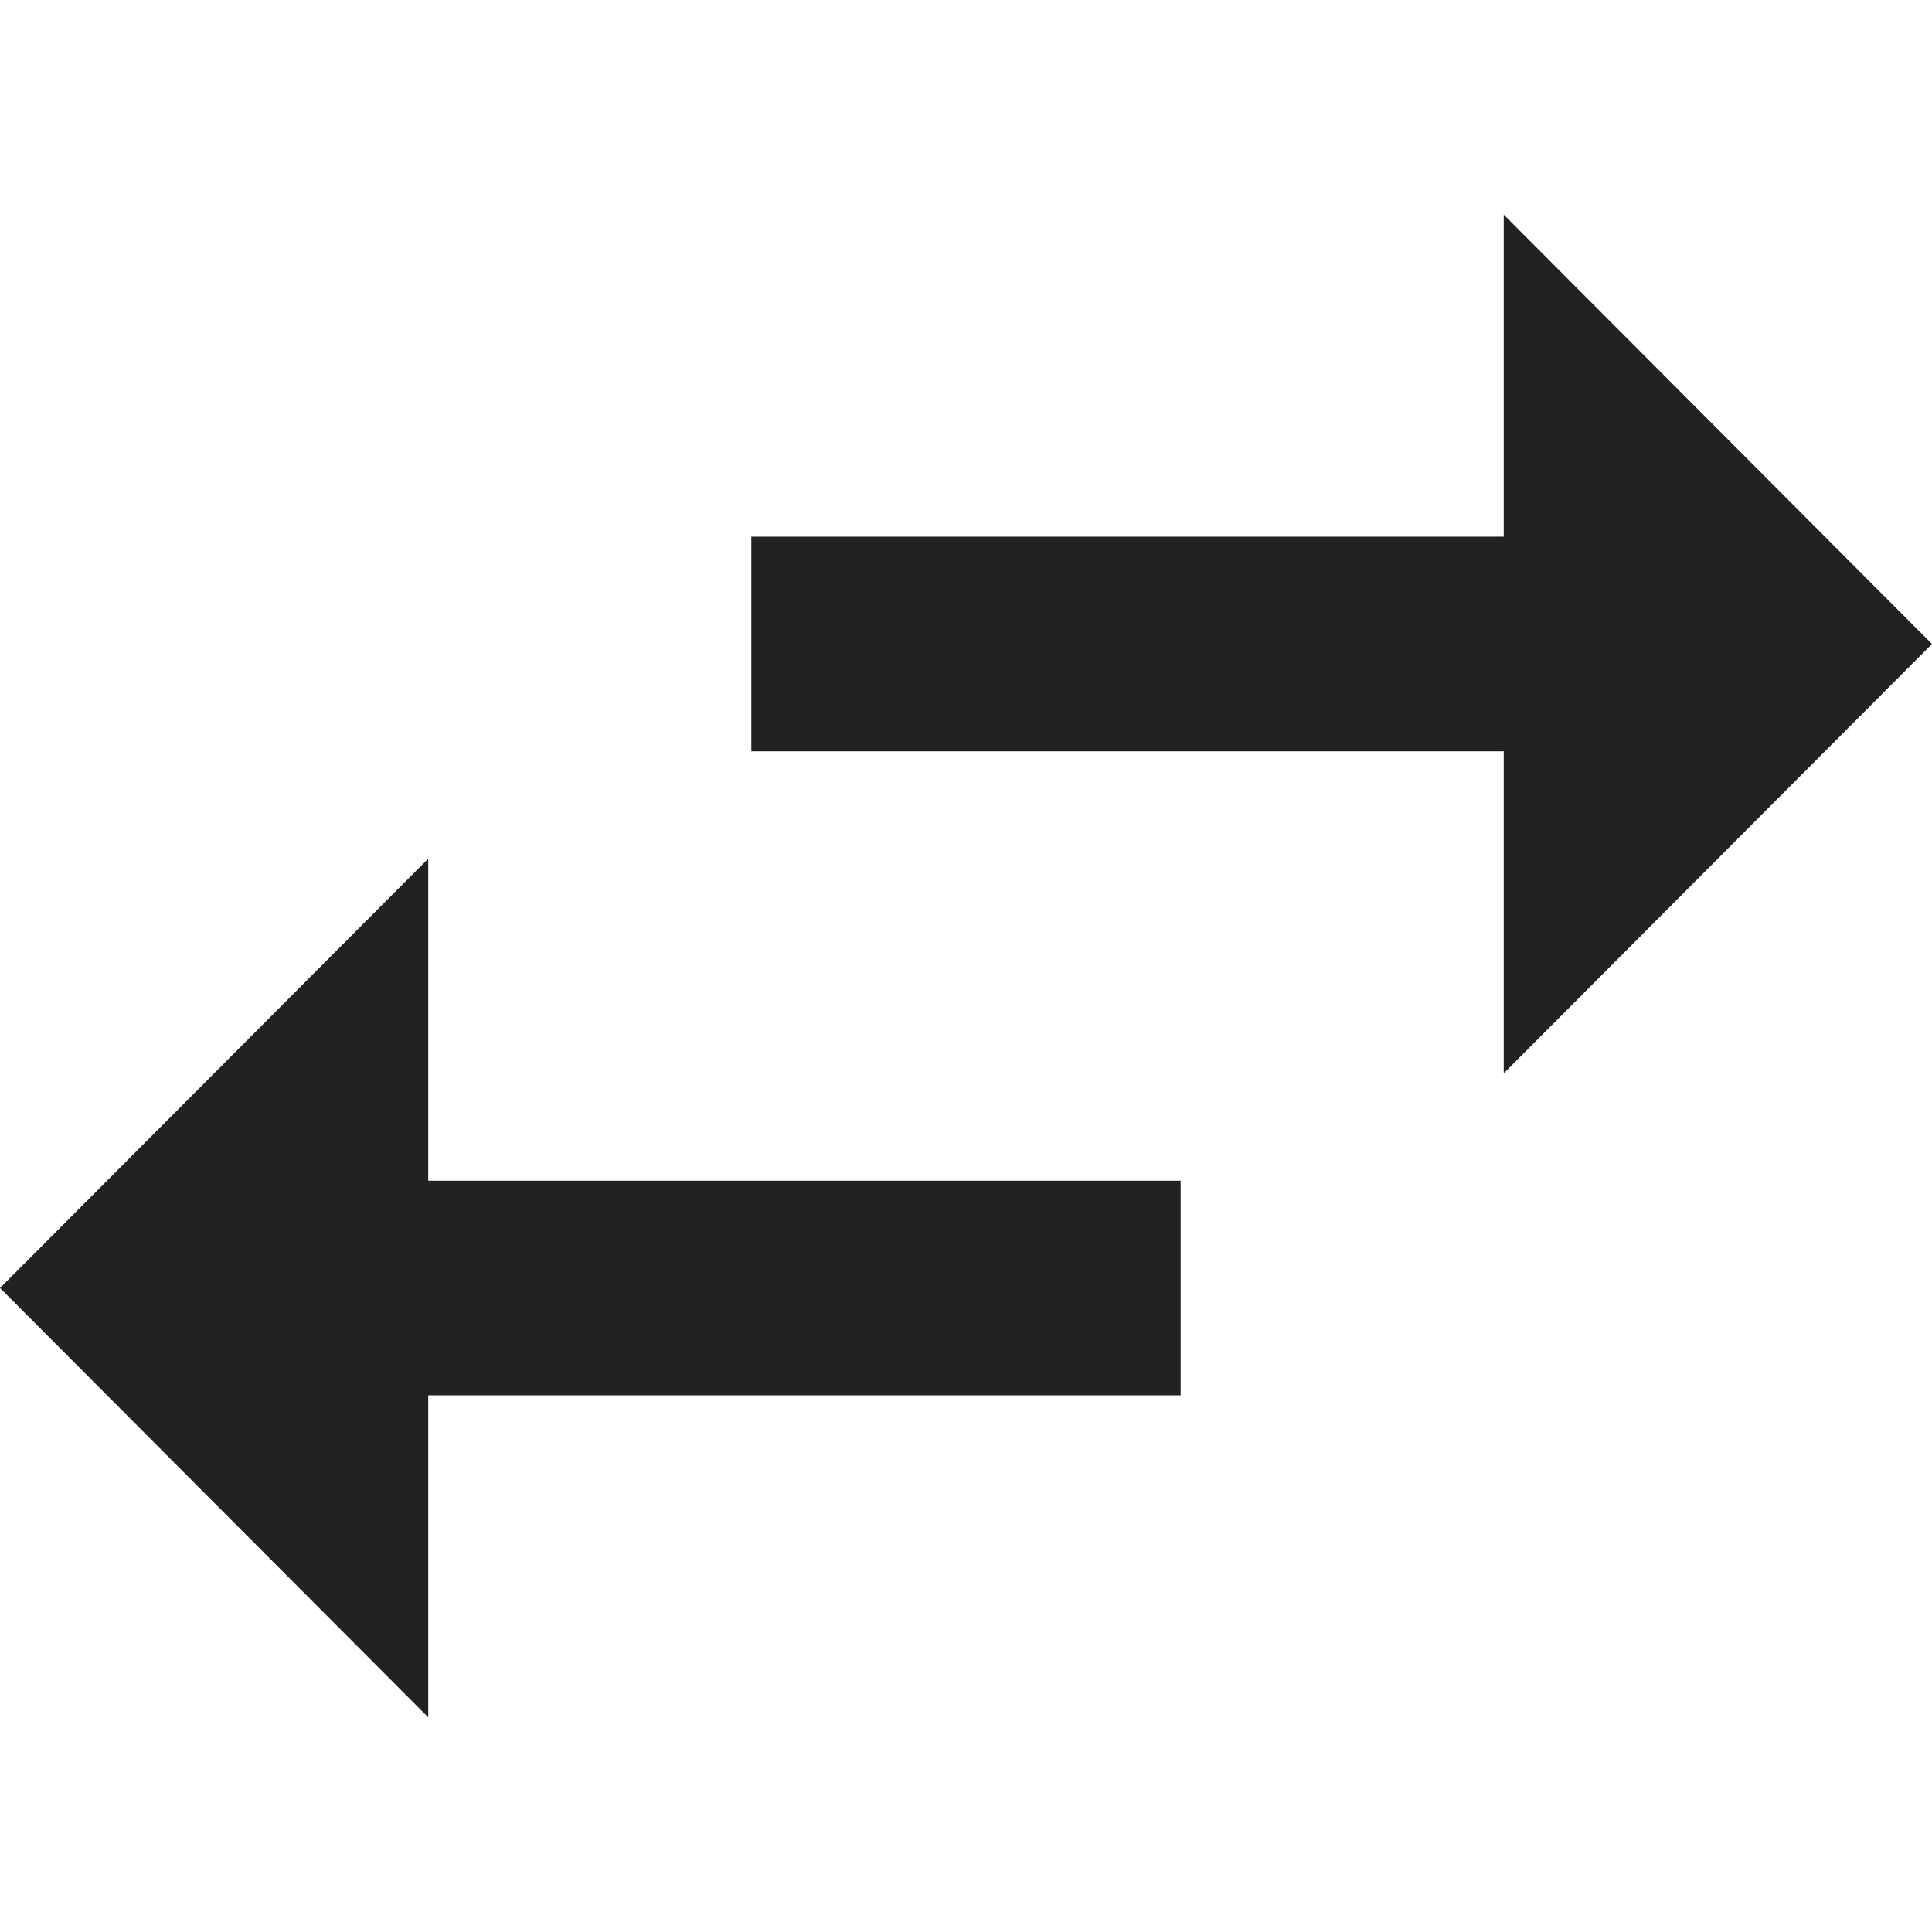
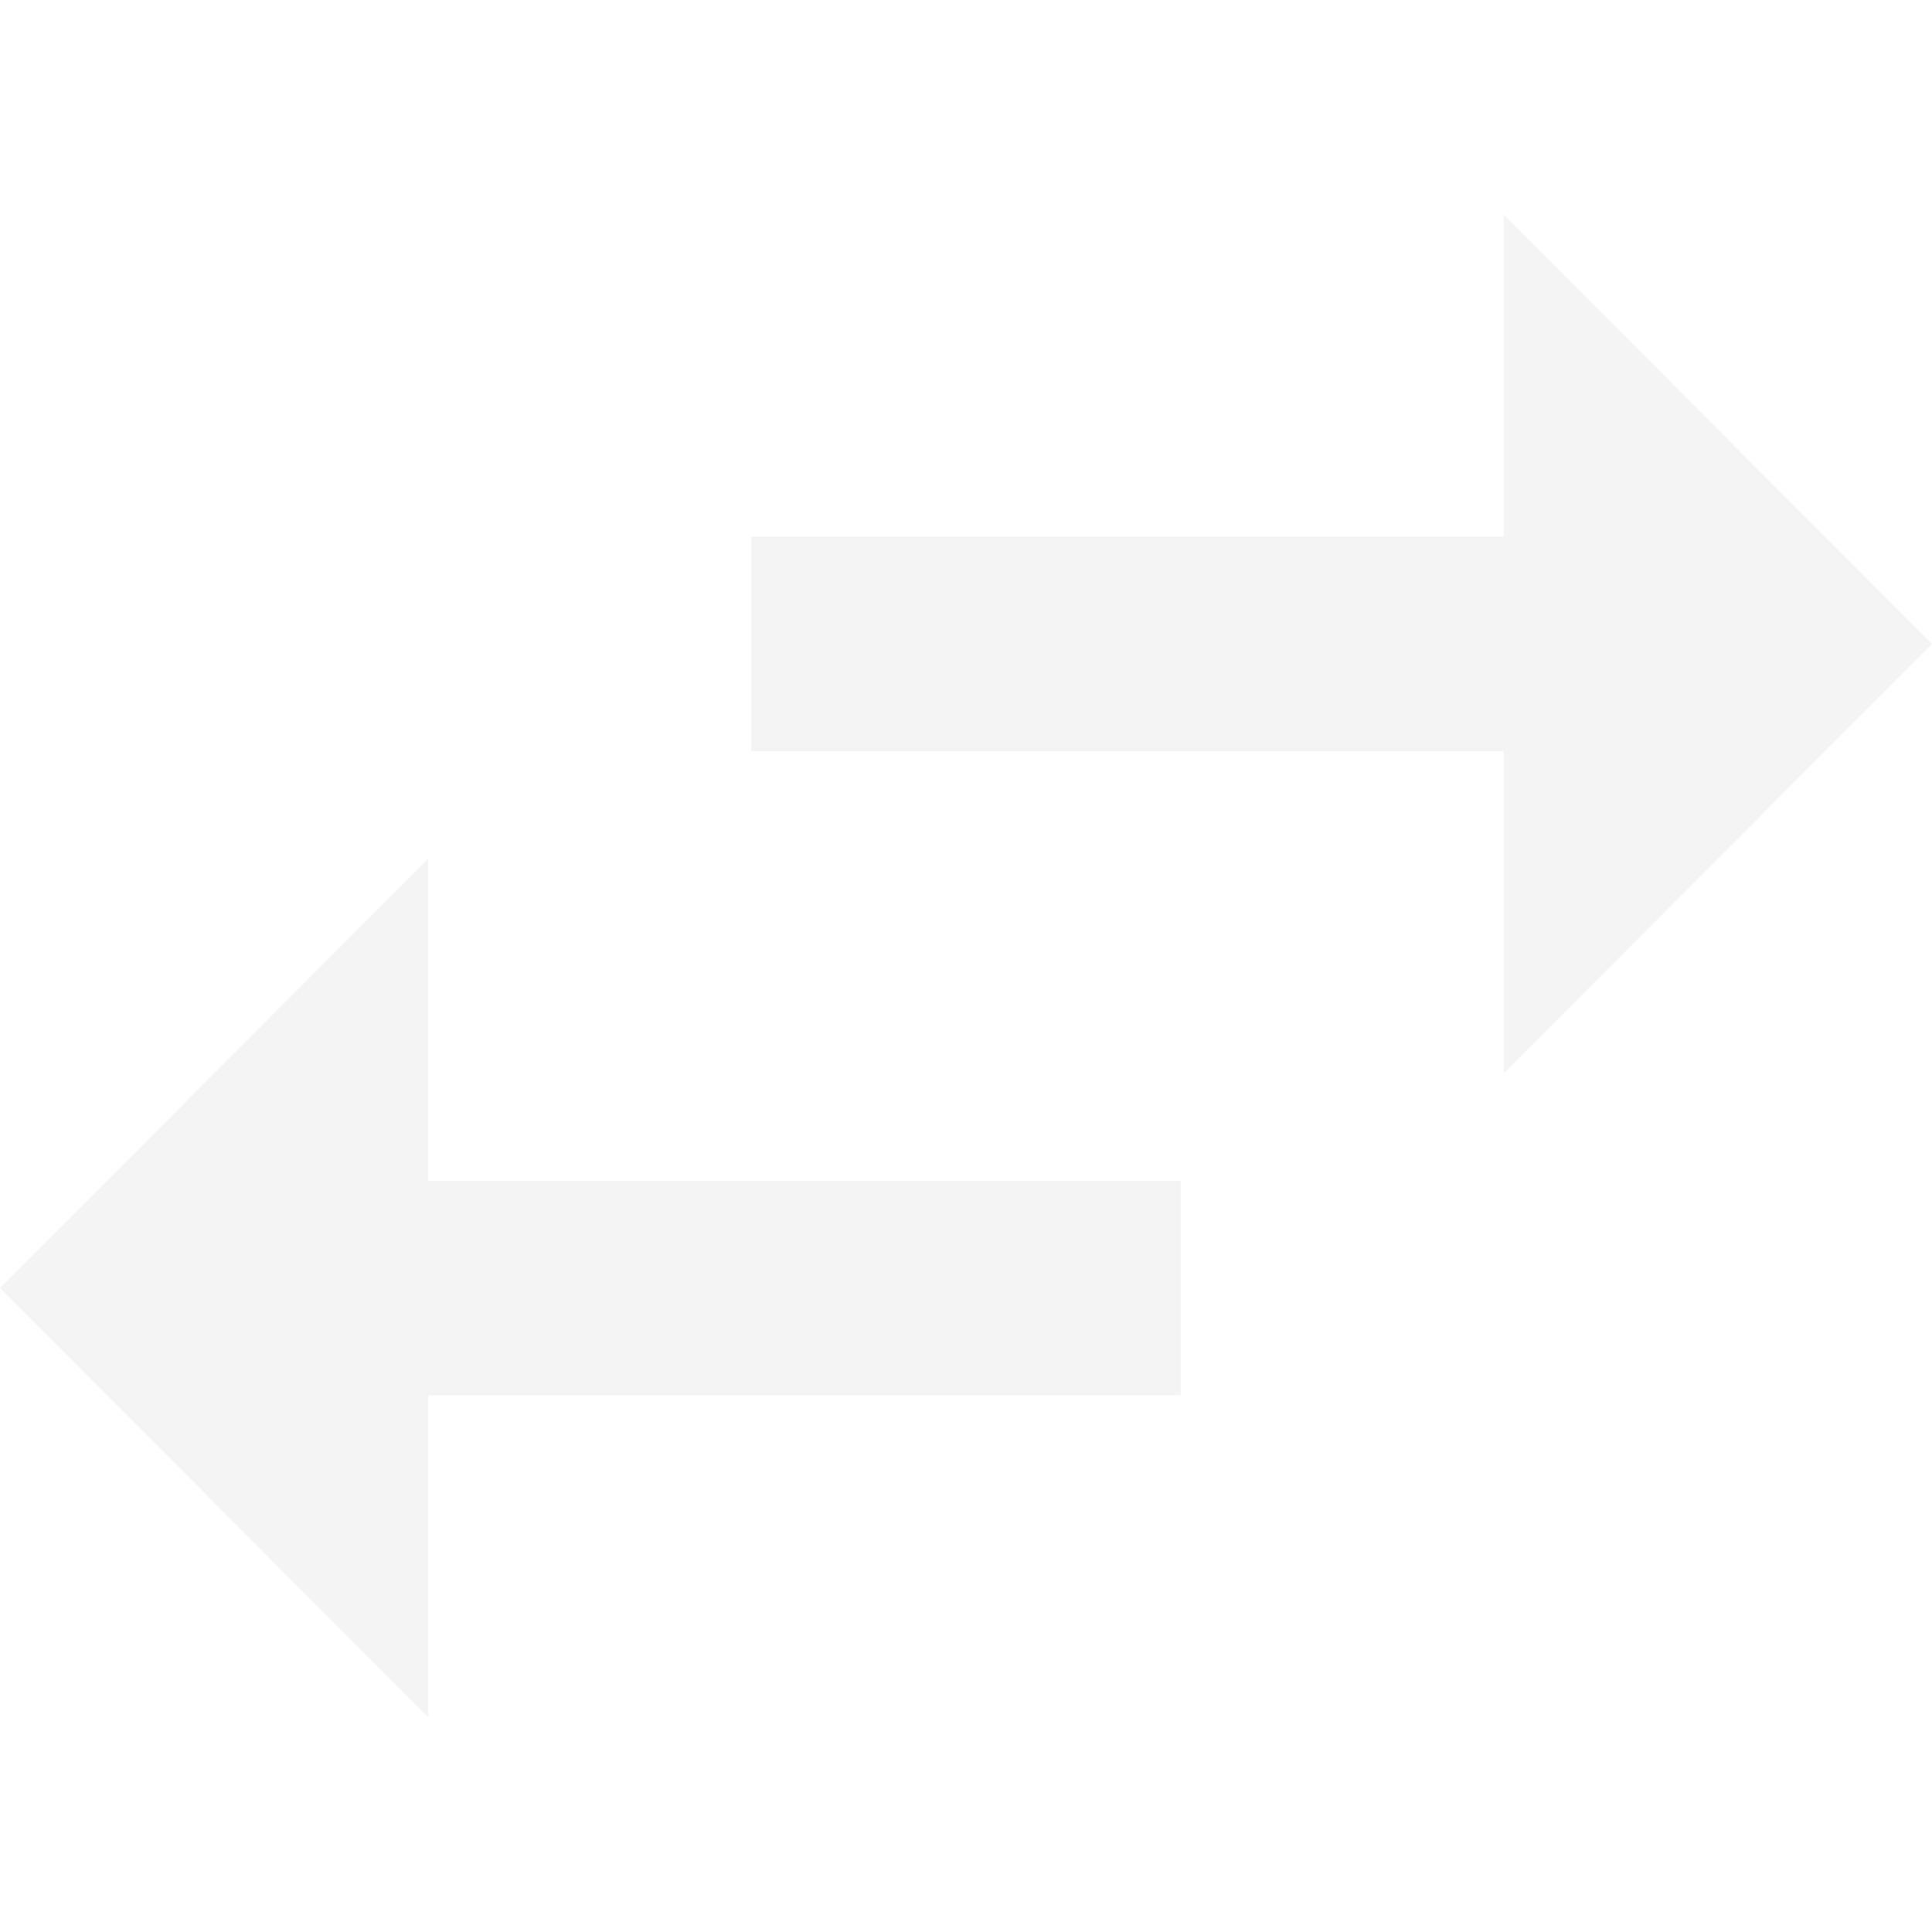
<svg xmlns="http://www.w3.org/2000/svg" version="1.1" width="512" height="512" x="0" y="0" viewBox="0 0 384 384" style="enable-background:new 0 0 512 512" xml:space="preserve" class="">
  <g>
    <g>
      <g>
        <g>
-           <polygon points="85.12,170.667 0,256 85.12,341.333 85.12,277.333 234.667,277.333 234.667,234.667 85.12,234.667    " fill="#222222" data-original="#000000" style="" class="" />
-           <polygon points="384,128 298.88,42.667 298.88,106.667 149.333,106.667 149.333,149.333 298.88,149.333 298.88,213.333    " fill="#222222" data-original="#000000" style="" class="" />
+           <polygon points="85.12,170.667 0,256 85.12,341.333 85.12,277.333 234.667,277.333 234.667,234.667 85.12,234.667    " fill="#f4f4f4" data-original="#000000" style="" class="" />
+           <polygon points="384,128 298.88,42.667 298.88,106.667 149.333,106.667 149.333,149.333 298.88,149.333 298.88,213.333    " fill="#f4f4f4" data-original="#000000" style="" class="" />
        </g>
      </g>
    </g>
    <g>
</g>
    <g>
</g>
    <g>
</g>
    <g>
</g>
    <g>
</g>
    <g>
</g>
    <g>
</g>
    <g>
</g>
    <g>
</g>
    <g>
</g>
    <g>
</g>
    <g>
</g>
    <g>
</g>
    <g>
</g>
    <g>
</g>
  </g>
</svg>
